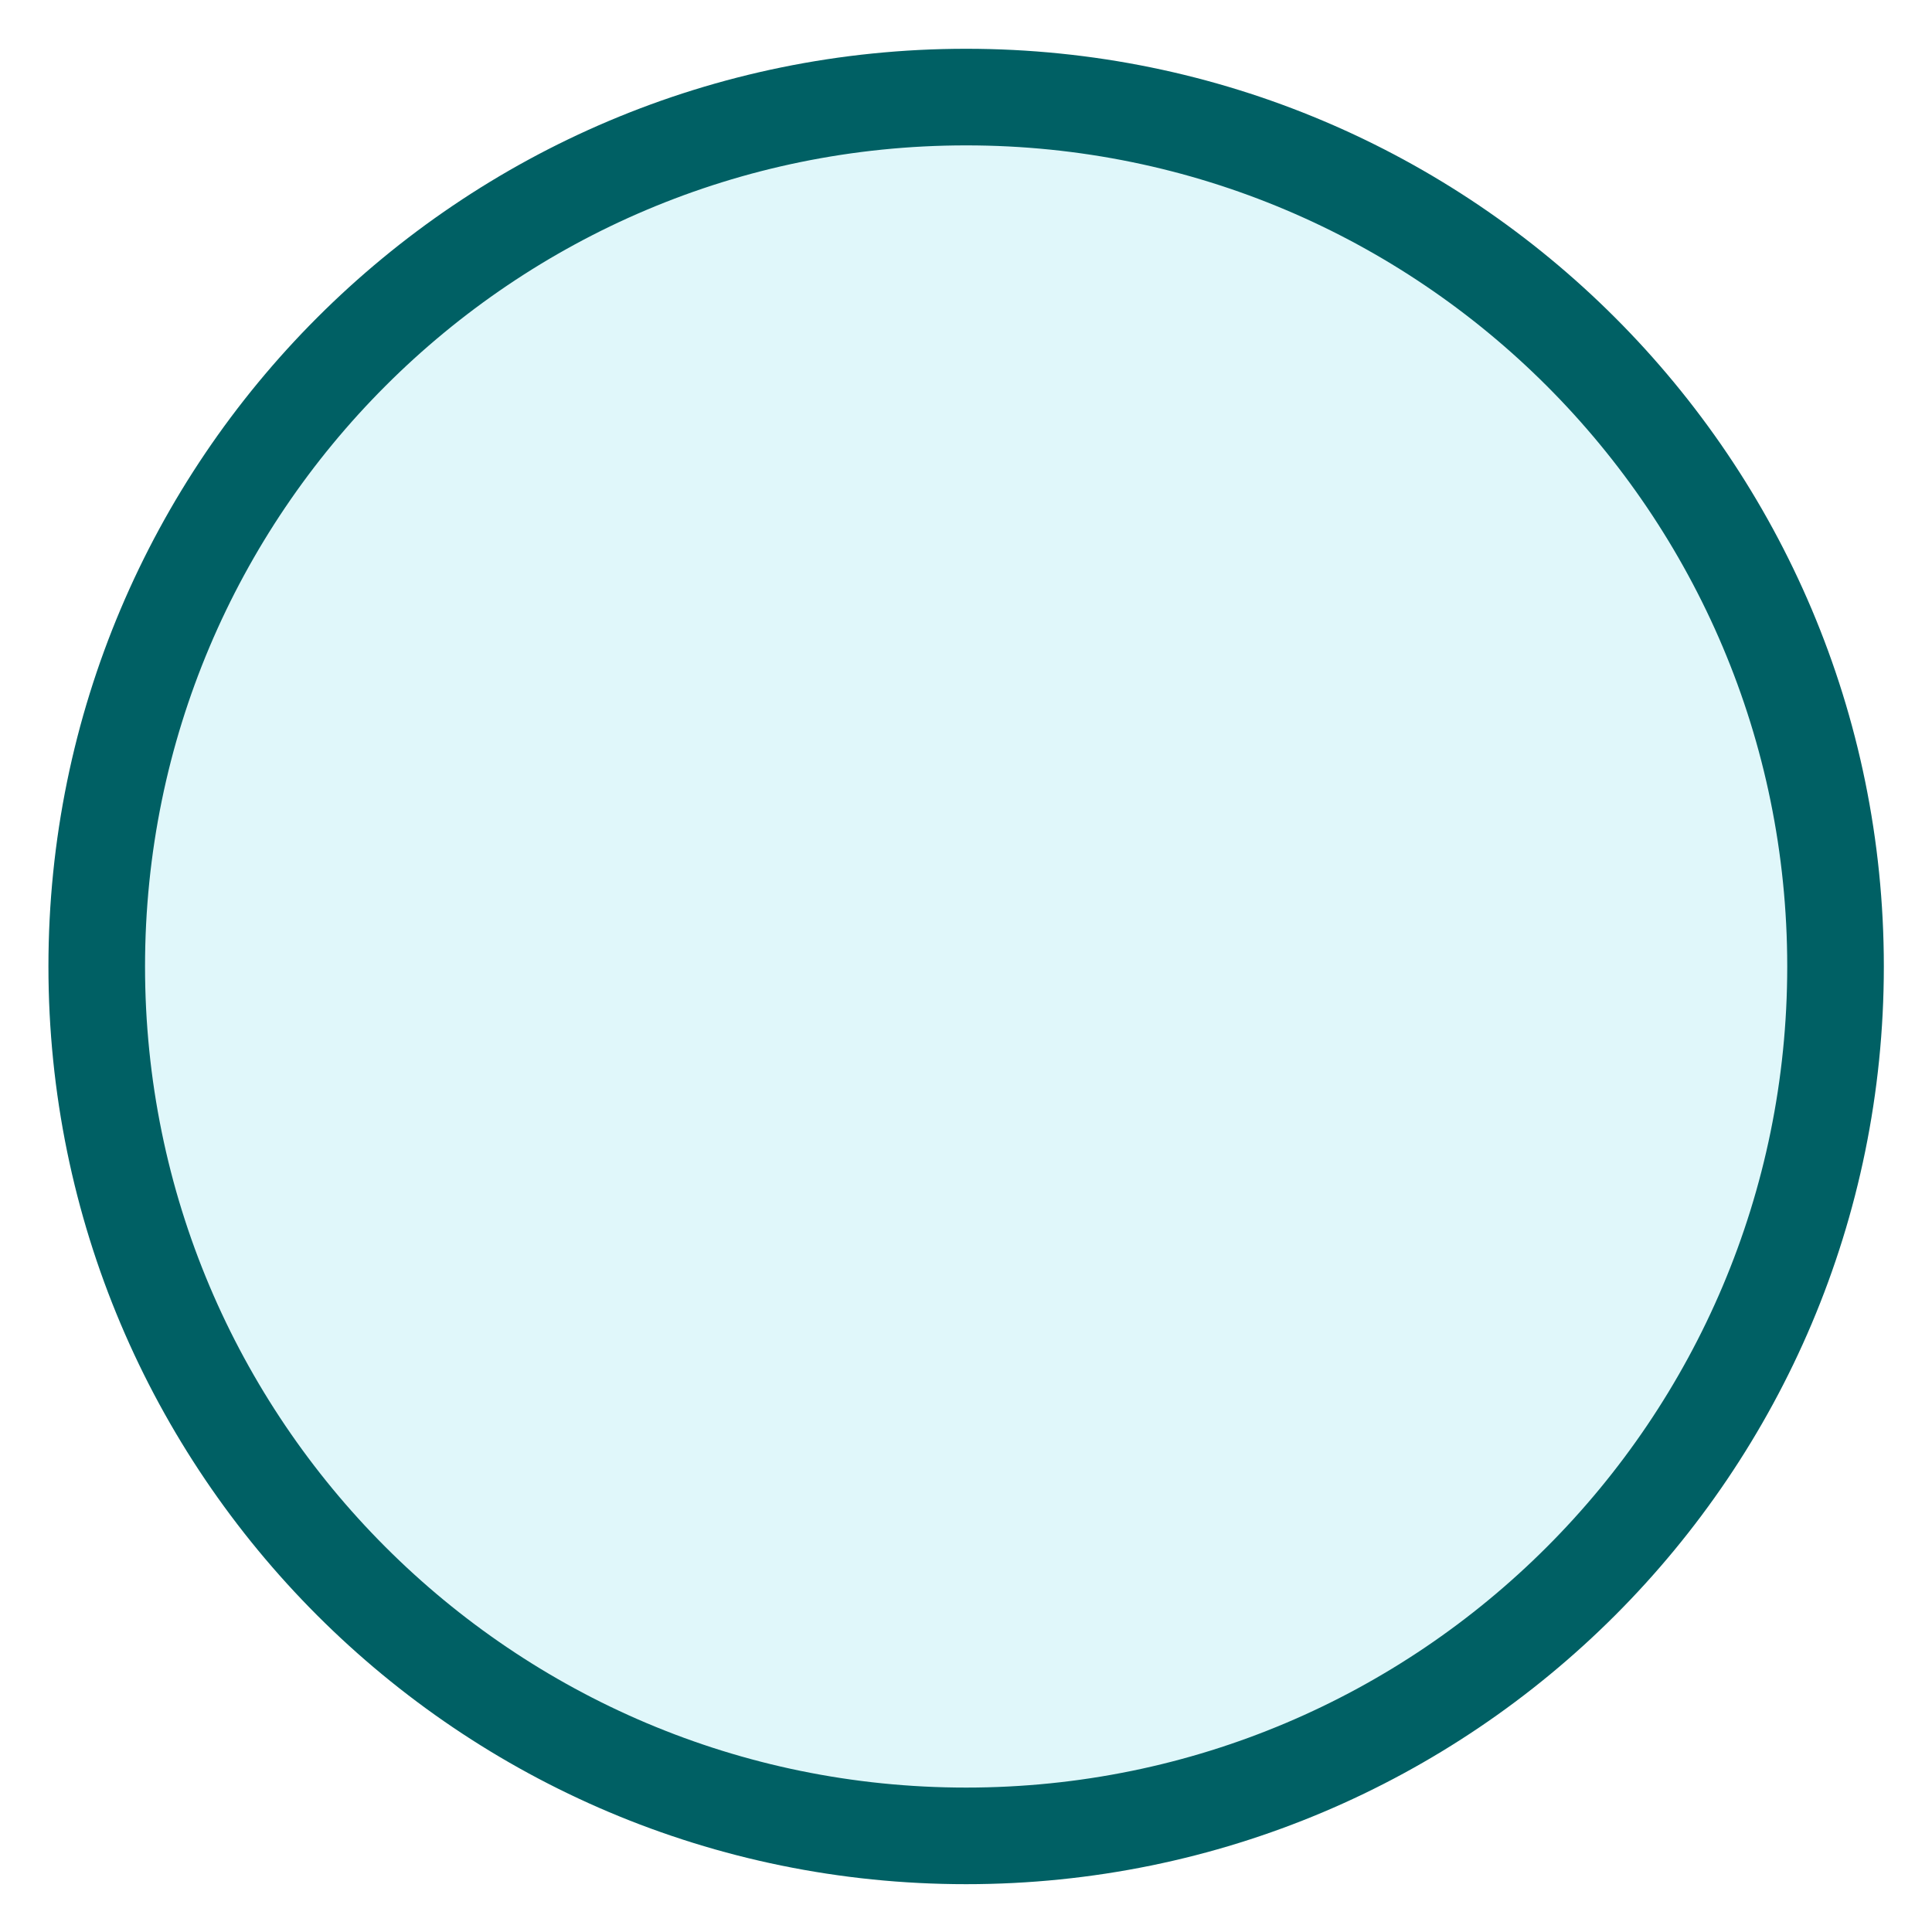
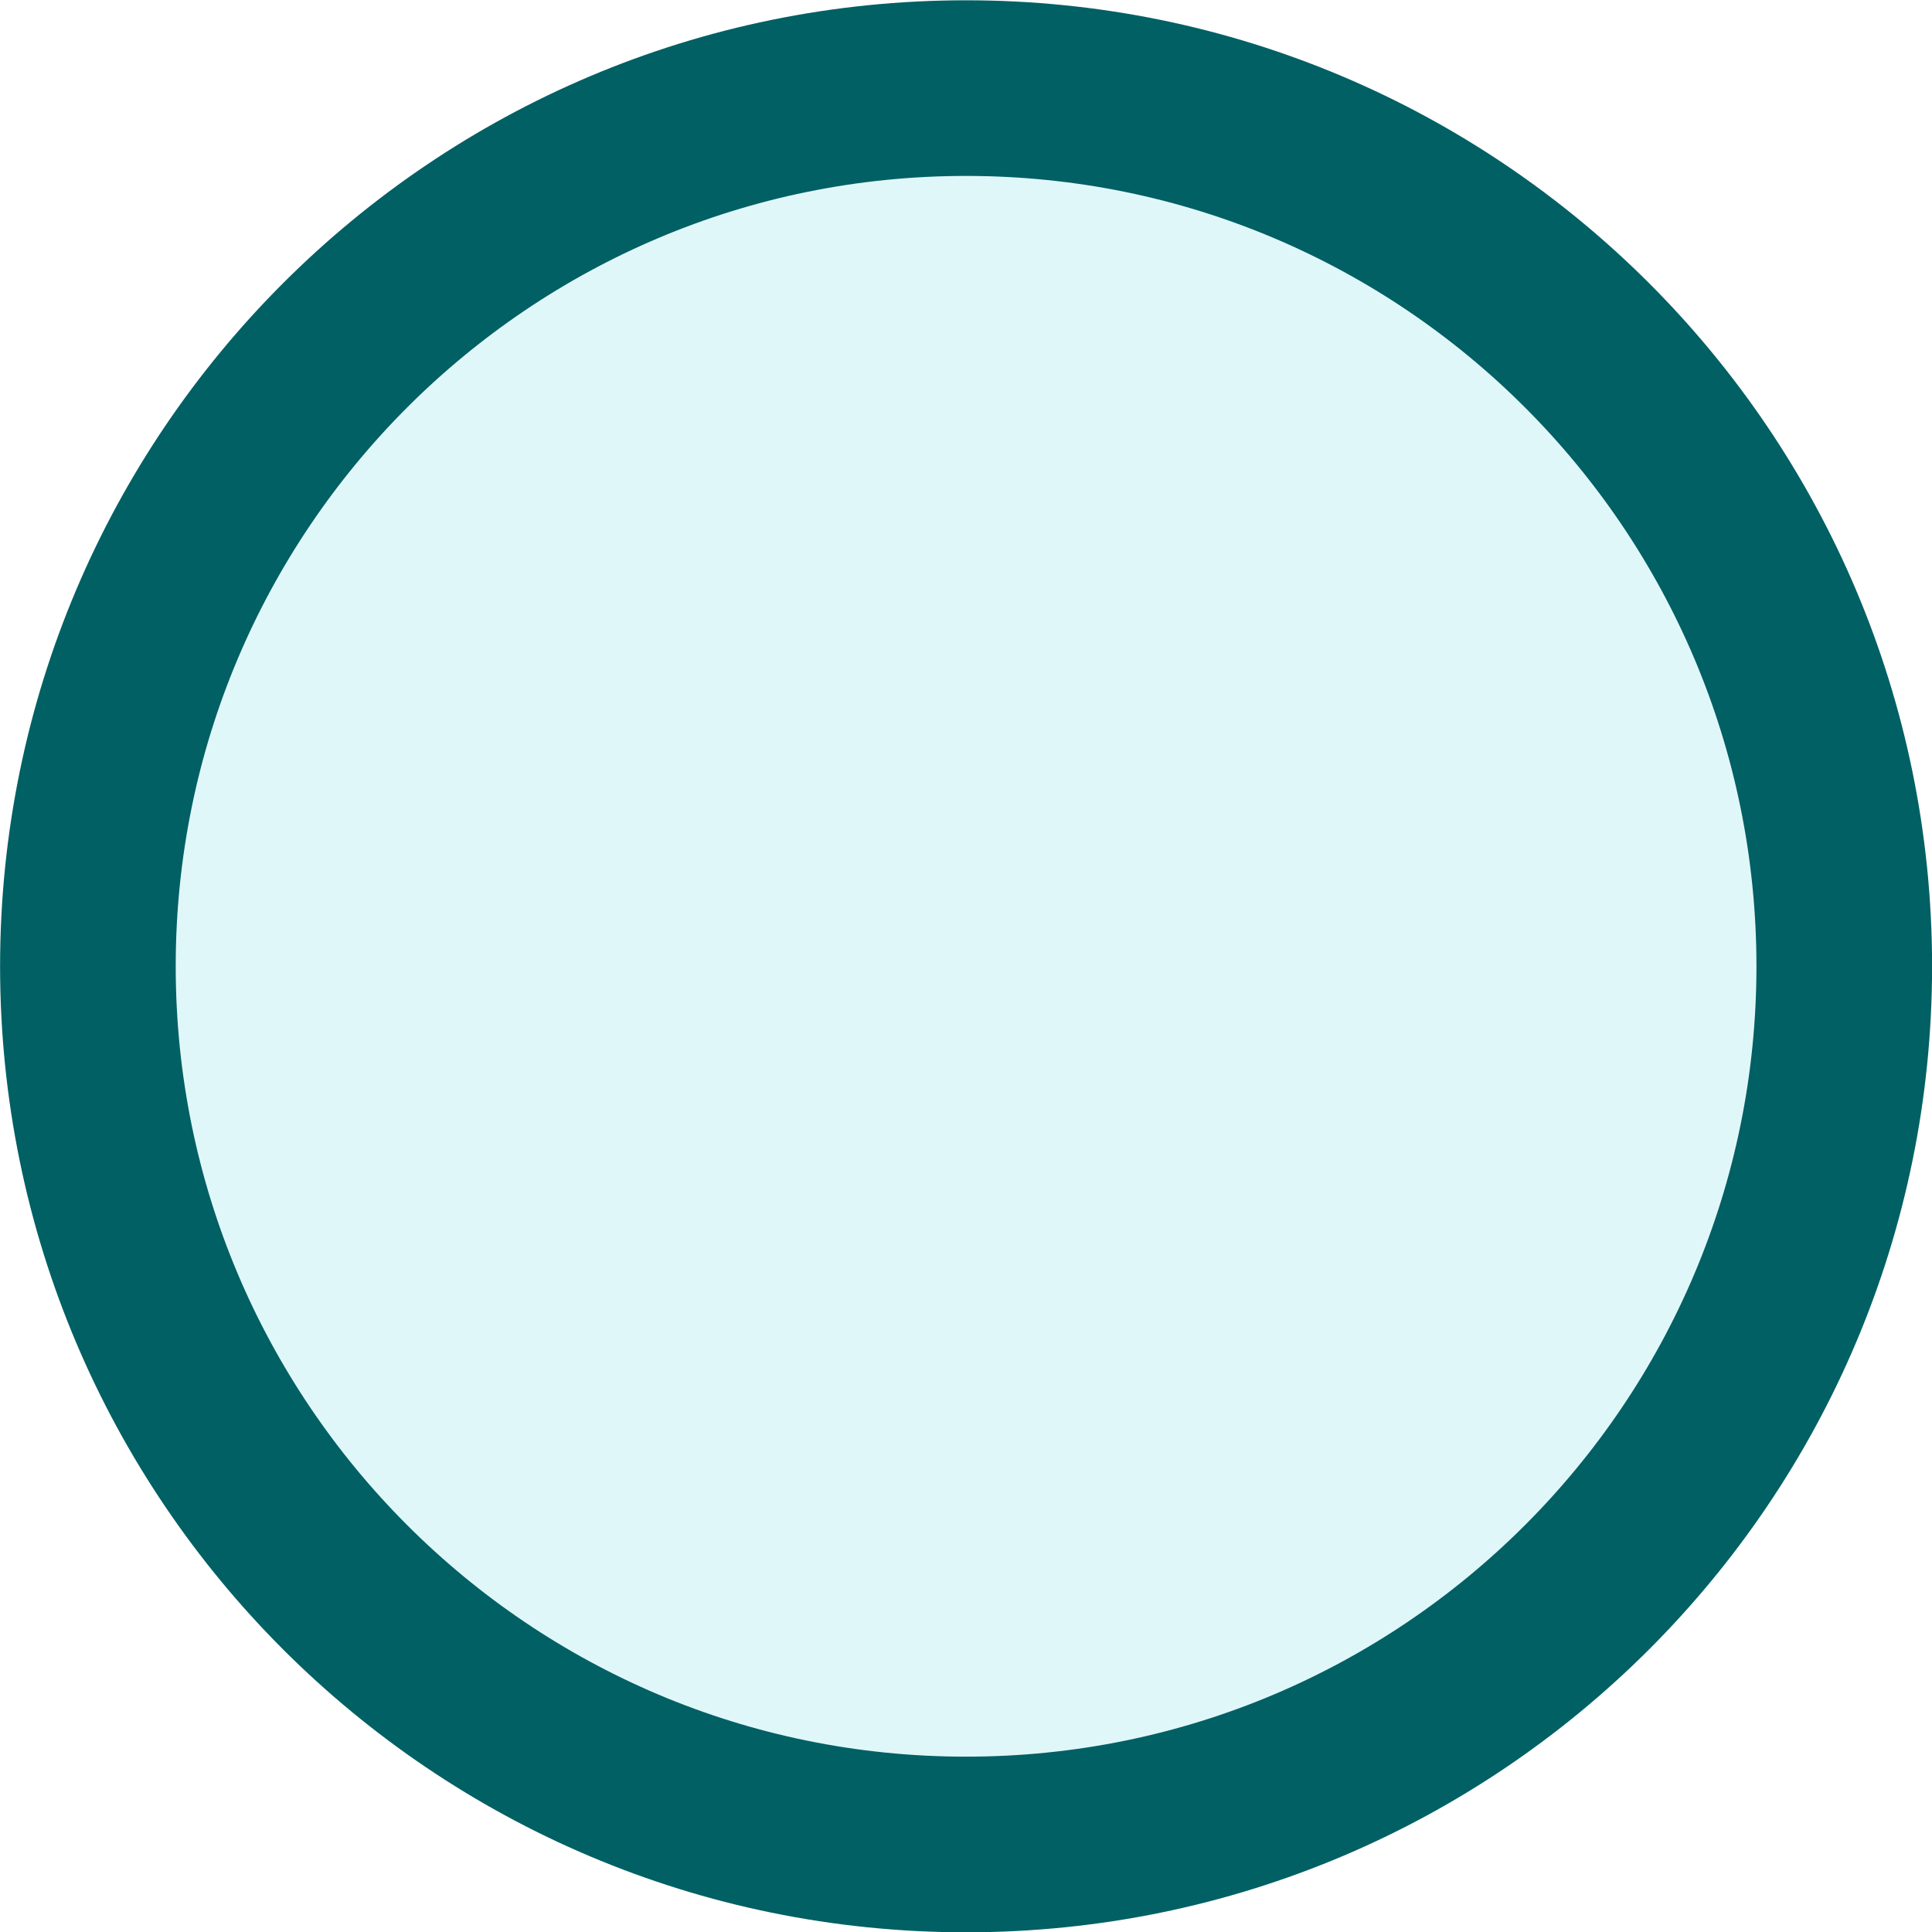
- <svg xmlns="http://www.w3.org/2000/svg" id="svg1158" version="1.1" viewBox="0 0 2 2" height="2mm" width="2mm">
+ <svg xmlns="http://www.w3.org/2000/svg" id="svg1158" version="1.1" viewBox="0 0 3.3 3.3" height="3.3mm" width="3.3mm">
  <defs id="defs1152" />
-   <g transform="translate(-17.14286,-117.6845)" id="layer1">
-     <circle r="0.9" style="display:inline;fill:#e0f7fa;fill-opacity:1;stroke:#006064;stroke-width:0.1;stroke-miterlimit:4;stroke-dasharray:none;stroke-opacity:1" id="circle1895-3" cx="18.143" cy="118.685" />
+   <g transform="translate(-16.49286,-117.0345)" id="layer1">
+     <circle r="1.5" style="display:inline;fill:#e0f7fa;fill-opacity:1;stroke:#006064;stroke-width:0.3;stroke-miterlimit:4;stroke-dasharray:none;stroke-opacity:1" id="circle1895-3" cx="18.143" cy="118.685" />
  </g>
</svg>
